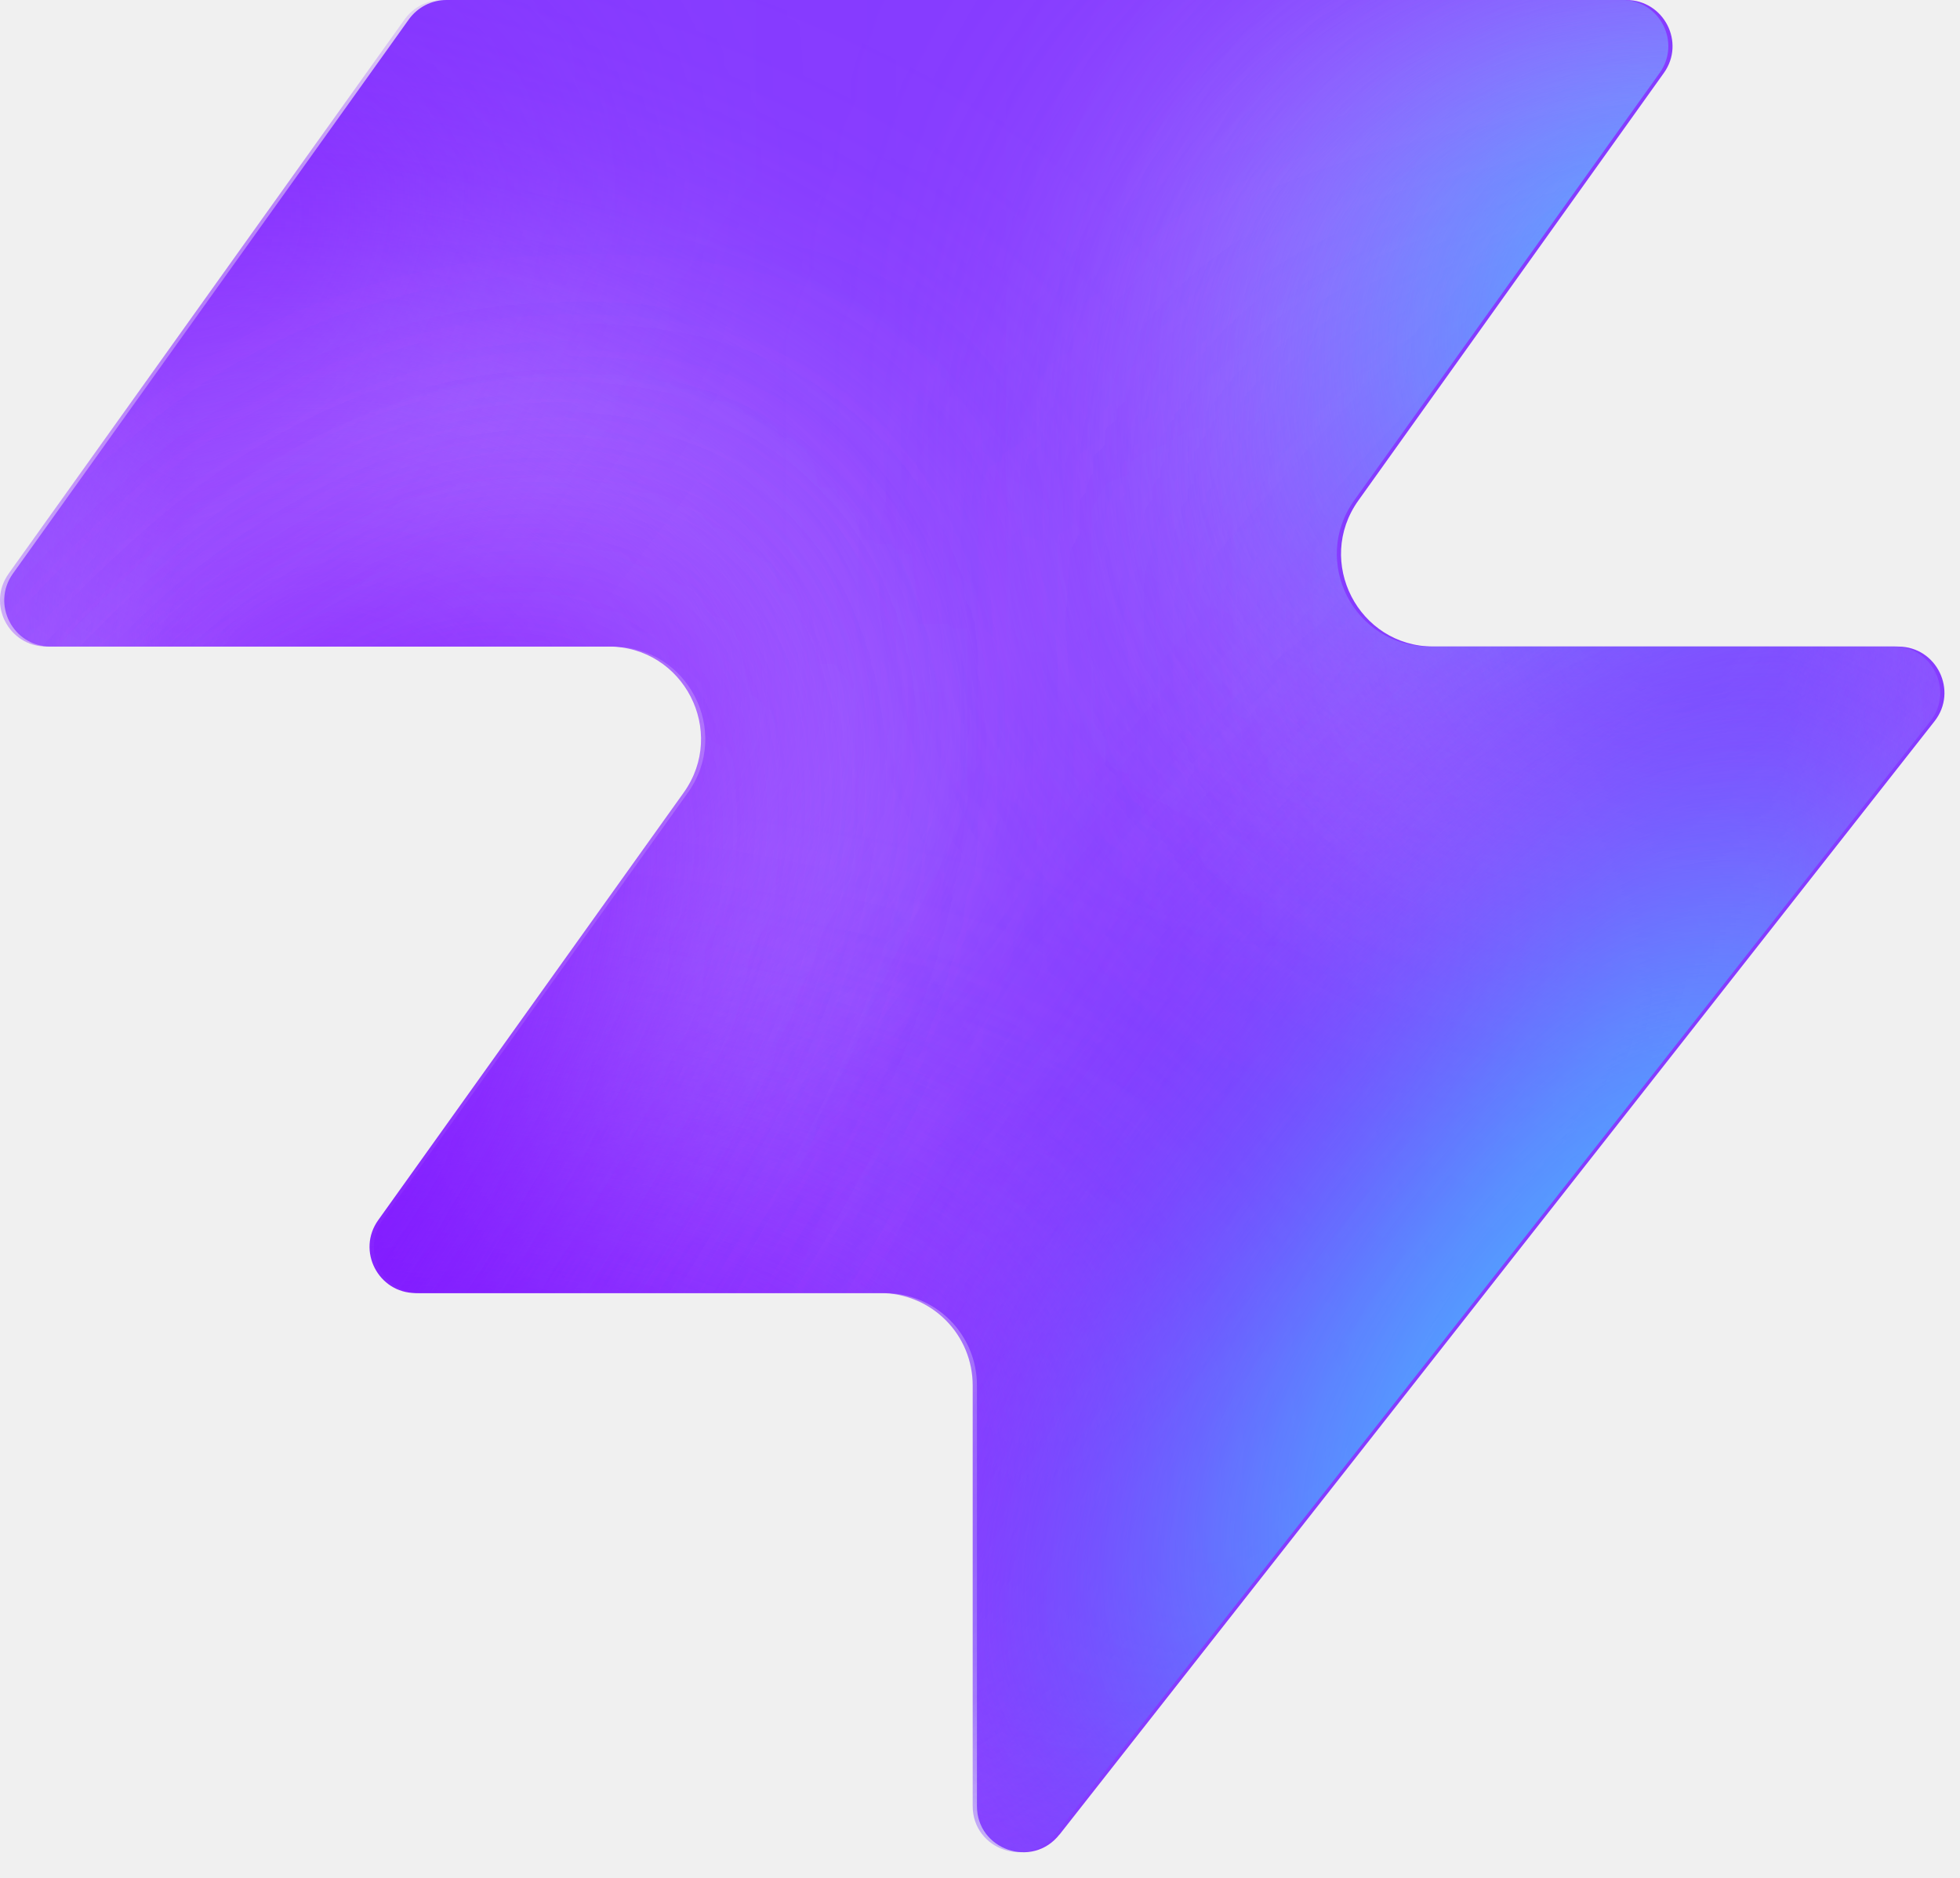
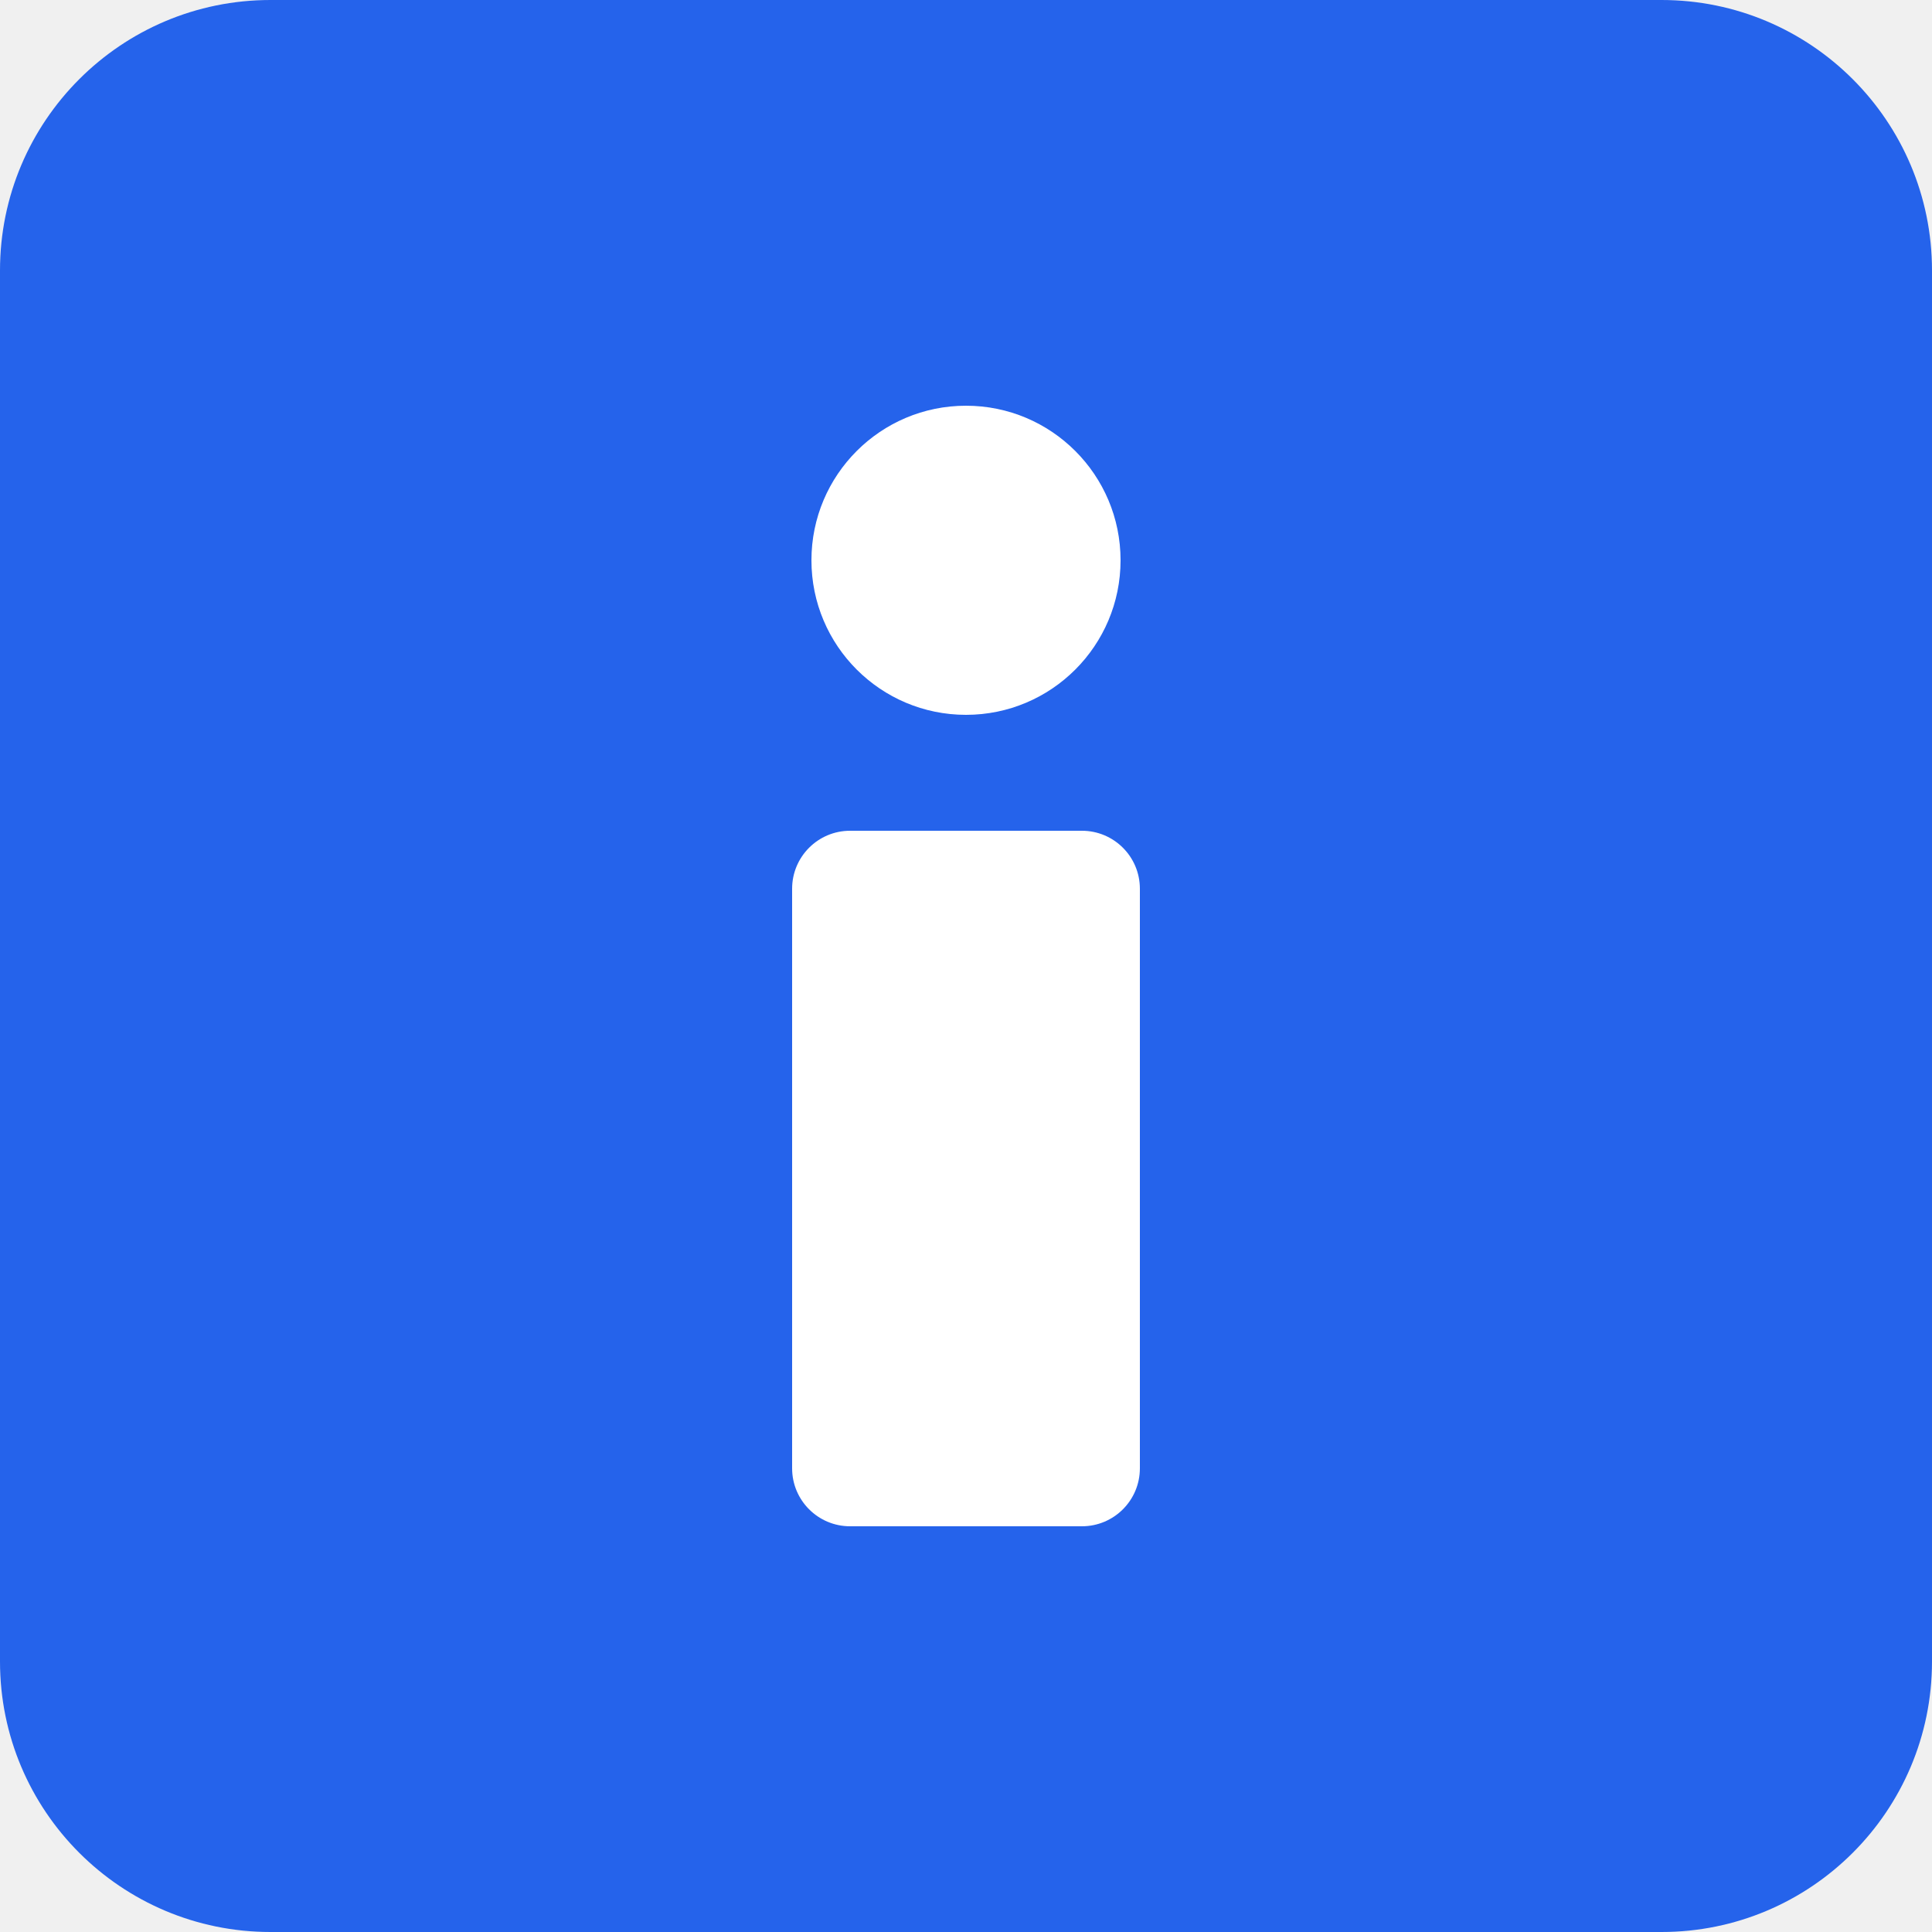
- <svg xmlns="http://www.w3.org/2000/svg" width="48" height="46" fill="none" viewBox="0 0 48 46">
-   <path fill="#863bff" d="M25.946 44.938c-.664.845-2.021.375-2.021-.698V33.937a2.26 2.26 0 0 0-2.262-2.262H10.287c-.92 0-1.456-1.04-.92-1.788l7.48-10.471c1.07-1.497 0-3.578-1.842-3.578H1.237c-.92 0-1.456-1.04-.92-1.788L10.013.474c.214-.297.556-.474.92-.474h28.894c.92 0 1.456 1.04.92 1.788l-7.48 10.471c-1.07 1.498 0 3.579 1.842 3.579h11.377c.943 0 1.473 1.088.89 1.83L25.947 44.94z" style="fill:#863bff;fill:color(display-p3 .525 .23 1);fill-opacity:1" />
-   <mask id="a" width="48" height="46" x="0" y="0" maskUnits="userSpaceOnUse" style="mask-type:alpha">
-     <path fill="#000" d="M25.842 44.938c-.664.844-2.021.375-2.021-.698V33.937a2.26 2.26 0 0 0-2.262-2.262H10.183c-.92 0-1.456-1.04-.92-1.788l7.48-10.471c1.07-1.498 0-3.579-1.842-3.579H1.133c-.92 0-1.456-1.04-.92-1.787L9.91.473c.214-.297.556-.474.92-.474h28.894c.92 0 1.456 1.04.92 1.788l-7.48 10.471c-1.07 1.498 0 3.578 1.842 3.578h11.377c.943 0 1.473 1.088.89 1.832L25.843 44.94z" style="fill:#000;fill-opacity:1" />
-   </mask>
-   <g mask="url(#a)">
-     <g filter="url(#b)">
-       <ellipse cx="5.508" cy="14.704" fill="#ede6ff" rx="5.508" ry="14.704" style="fill:#ede6ff;fill:color(display-p3 .927 .903 1);fill-opacity:1" transform="matrix(.00324 1 1 -.00324 -4.47 31.516)" />
-     </g>
-     <g filter="url(#c)">
-       <ellipse cx="10.399" cy="29.851" fill="#ede6ff" rx="10.399" ry="29.851" style="fill:#ede6ff;fill:color(display-p3 .927 .903 1);fill-opacity:1" transform="matrix(.00324 1 1 -.00324 -39.328 7.883)" />
-     </g>
-     <g filter="url(#d)">
-       <ellipse cx="5.508" cy="30.487" fill="#7e14ff" rx="5.508" ry="30.487" style="fill:#7e14ff;fill:color(display-p3 .492 .077 1);fill-opacity:1" transform="rotate(89.814 -25.913 -14.639)scale(1 -1)" />
-     </g>
-     <g filter="url(#e)">
-       <ellipse cx="5.508" cy="30.599" fill="#7e14ff" rx="5.508" ry="30.599" style="fill:#7e14ff;fill:color(display-p3 .492 .077 1);fill-opacity:1" transform="rotate(89.814 -32.644 -3.334)scale(1 -1)" />
-     </g>
-     <g filter="url(#f)">
-       <ellipse cx="5.508" cy="30.599" fill="#7e14ff" rx="5.508" ry="30.599" style="fill:#7e14ff;fill:color(display-p3 .492 .077 1);fill-opacity:1" transform="matrix(.00324 1 1 -.00324 -34.34 30.47)" />
-     </g>
-     <g filter="url(#g)">
-       <ellipse cx="14.072" cy="22.078" fill="#ede6ff" rx="14.072" ry="22.078" style="fill:#ede6ff;fill:color(display-p3 .927 .903 1);fill-opacity:1" transform="rotate(93.35 24.506 48.493)scale(-1 1)" />
-     </g>
-     <g filter="url(#h)">
-       <ellipse cx="3.47" cy="21.501" fill="#7e14ff" rx="3.47" ry="21.501" style="fill:#7e14ff;fill:color(display-p3 .492 .077 1);fill-opacity:1" transform="rotate(89.009 28.708 47.59)scale(-1 1)" />
-     </g>
-     <g filter="url(#i)">
-       <ellipse cx="3.47" cy="21.501" fill="#7e14ff" rx="3.47" ry="21.501" style="fill:#7e14ff;fill:color(display-p3 .492 .077 1);fill-opacity:1" transform="rotate(89.009 28.708 47.59)scale(-1 1)" />
-     </g>
-     <g filter="url(#j)">
-       <ellipse cx=".387" cy="8.972" fill="#7e14ff" rx="4.407" ry="29.108" style="fill:#7e14ff;fill:color(display-p3 .492 .077 1);fill-opacity:1" transform="rotate(39.51 .387 8.972)" />
-     </g>
-     <g filter="url(#k)">
-       <ellipse cx="47.523" cy="-6.092" fill="#7e14ff" rx="4.407" ry="29.108" style="fill:#7e14ff;fill:color(display-p3 .492 .077 1);fill-opacity:1" transform="rotate(37.892 47.523 -6.092)" />
-     </g>
-     <g filter="url(#l)">
-       <ellipse cx="41.412" cy="6.333" fill="#47bfff" rx="5.971" ry="9.665" style="fill:#47bfff;fill:color(display-p3 .28 .748 1);fill-opacity:1" transform="rotate(37.892 41.412 6.333)" />
-     </g>
-     <g filter="url(#m)">
-       <ellipse cx="-1.879" cy="38.332" fill="#7e14ff" rx="4.407" ry="29.108" style="fill:#7e14ff;fill:color(display-p3 .492 .077 1);fill-opacity:1" transform="rotate(37.892 -1.88 38.332)" />
-     </g>
-     <g filter="url(#n)">
-       <ellipse cx="-1.879" cy="38.332" fill="#7e14ff" rx="4.407" ry="29.108" style="fill:#7e14ff;fill:color(display-p3 .492 .077 1);fill-opacity:1" transform="rotate(37.892 -1.88 38.332)" />
-     </g>
-     <g filter="url(#o)">
-       <ellipse cx="35.651" cy="29.907" fill="#7e14ff" rx="4.407" ry="29.108" style="fill:#7e14ff;fill:color(display-p3 .492 .077 1);fill-opacity:1" transform="rotate(37.892 35.651 29.907)" />
-     </g>
-     <g filter="url(#p)">
-       <ellipse cx="38.418" cy="32.4" fill="#47bfff" rx="5.971" ry="15.297" style="fill:#47bfff;fill:color(display-p3 .28 .748 1);fill-opacity:1" transform="rotate(37.892 38.418 32.4)" />
-     </g>
-   </g>
-   <defs>
-     <filter id="b" width="60.045" height="41.654" x="-19.77" y="16.149" color-interpolation-filters="sRGB" filterUnits="userSpaceOnUse">
-       <feFlood flood-opacity="0" result="BackgroundImageFix" />
-       <feBlend in="SourceGraphic" in2="BackgroundImageFix" result="shape" />
-       <feGaussianBlur result="effect1_foregroundBlur_2002_17158" stdDeviation="7.659" />
-     </filter>
-     <filter id="c" width="90.34" height="51.437" x="-54.613" y="-7.533" color-interpolation-filters="sRGB" filterUnits="userSpaceOnUse">
-       <feFlood flood-opacity="0" result="BackgroundImageFix" />
-       <feBlend in="SourceGraphic" in2="BackgroundImageFix" result="shape" />
-       <feGaussianBlur result="effect1_foregroundBlur_2002_17158" stdDeviation="7.659" />
-     </filter>
-     <filter id="d" width="79.355" height="29.4" x="-49.64" y="2.03" color-interpolation-filters="sRGB" filterUnits="userSpaceOnUse">
-       <feFlood flood-opacity="0" result="BackgroundImageFix" />
-       <feBlend in="SourceGraphic" in2="BackgroundImageFix" result="shape" />
-       <feGaussianBlur result="effect1_foregroundBlur_2002_17158" stdDeviation="4.596" />
-     </filter>
-     <filter id="e" width="79.579" height="29.4" x="-45.045" y="20.029" color-interpolation-filters="sRGB" filterUnits="userSpaceOnUse">
-       <feFlood flood-opacity="0" result="BackgroundImageFix" />
-       <feBlend in="SourceGraphic" in2="BackgroundImageFix" result="shape" />
-       <feGaussianBlur result="effect1_foregroundBlur_2002_17158" stdDeviation="4.596" />
-     </filter>
-     <filter id="f" width="79.579" height="29.4" x="-43.513" y="21.178" color-interpolation-filters="sRGB" filterUnits="userSpaceOnUse">
-       <feFlood flood-opacity="0" result="BackgroundImageFix" />
-       <feBlend in="SourceGraphic" in2="BackgroundImageFix" result="shape" />
-       <feGaussianBlur result="effect1_foregroundBlur_2002_17158" stdDeviation="4.596" />
-     </filter>
-     <filter id="g" width="74.749" height="58.852" x="15.756" y="-17.901" color-interpolation-filters="sRGB" filterUnits="userSpaceOnUse">
-       <feFlood flood-opacity="0" result="BackgroundImageFix" />
-       <feBlend in="SourceGraphic" in2="BackgroundImageFix" result="shape" />
-       <feGaussianBlur result="effect1_foregroundBlur_2002_17158" stdDeviation="7.659" />
-     </filter>
-     <filter id="h" width="61.377" height="25.362" x="23.548" y="2.284" color-interpolation-filters="sRGB" filterUnits="userSpaceOnUse">
-       <feFlood flood-opacity="0" result="BackgroundImageFix" />
-       <feBlend in="SourceGraphic" in2="BackgroundImageFix" result="shape" />
-       <feGaussianBlur result="effect1_foregroundBlur_2002_17158" stdDeviation="4.596" />
-     </filter>
-     <filter id="i" width="61.377" height="25.362" x="23.548" y="2.284" color-interpolation-filters="sRGB" filterUnits="userSpaceOnUse">
-       <feFlood flood-opacity="0" result="BackgroundImageFix" />
-       <feBlend in="SourceGraphic" in2="BackgroundImageFix" result="shape" />
-       <feGaussianBlur result="effect1_foregroundBlur_2002_17158" stdDeviation="4.596" />
-     </filter>
-     <filter id="j" width="56.045" height="63.649" x="-27.636" y="-22.853" color-interpolation-filters="sRGB" filterUnits="userSpaceOnUse">
-       <feFlood flood-opacity="0" result="BackgroundImageFix" />
-       <feBlend in="SourceGraphic" in2="BackgroundImageFix" result="shape" />
-       <feGaussianBlur result="effect1_foregroundBlur_2002_17158" stdDeviation="4.596" />
-     </filter>
-     <filter id="k" width="54.814" height="64.646" x="20.116" y="-38.415" color-interpolation-filters="sRGB" filterUnits="userSpaceOnUse">
-       <feFlood flood-opacity="0" result="BackgroundImageFix" />
-       <feBlend in="SourceGraphic" in2="BackgroundImageFix" result="shape" />
-       <feGaussianBlur result="effect1_foregroundBlur_2002_17158" stdDeviation="4.596" />
-     </filter>
-     <filter id="l" width="33.541" height="35.313" x="24.641" y="-11.323" color-interpolation-filters="sRGB" filterUnits="userSpaceOnUse">
-       <feFlood flood-opacity="0" result="BackgroundImageFix" />
-       <feBlend in="SourceGraphic" in2="BackgroundImageFix" result="shape" />
-       <feGaussianBlur result="effect1_foregroundBlur_2002_17158" stdDeviation="4.596" />
-     </filter>
-     <filter id="m" width="54.814" height="64.646" x="-29.286" y="6.009" color-interpolation-filters="sRGB" filterUnits="userSpaceOnUse">
-       <feFlood flood-opacity="0" result="BackgroundImageFix" />
-       <feBlend in="SourceGraphic" in2="BackgroundImageFix" result="shape" />
-       <feGaussianBlur result="effect1_foregroundBlur_2002_17158" stdDeviation="4.596" />
-     </filter>
-     <filter id="n" width="54.814" height="64.646" x="-29.286" y="6.009" color-interpolation-filters="sRGB" filterUnits="userSpaceOnUse">
-       <feFlood flood-opacity="0" result="BackgroundImageFix" />
-       <feBlend in="SourceGraphic" in2="BackgroundImageFix" result="shape" />
-       <feGaussianBlur result="effect1_foregroundBlur_2002_17158" stdDeviation="4.596" />
-     </filter>
-     <filter id="o" width="54.814" height="64.646" x="8.244" y="-2.416" color-interpolation-filters="sRGB" filterUnits="userSpaceOnUse">
-       <feFlood flood-opacity="0" result="BackgroundImageFix" />
-       <feBlend in="SourceGraphic" in2="BackgroundImageFix" result="shape" />
-       <feGaussianBlur result="effect1_foregroundBlur_2002_17158" stdDeviation="4.596" />
-     </filter>
-     <filter id="p" width="39.409" height="43.623" x="18.713" y="10.588" color-interpolation-filters="sRGB" filterUnits="userSpaceOnUse">
-       <feFlood flood-opacity="0" result="BackgroundImageFix" />
-       <feBlend in="SourceGraphic" in2="BackgroundImageFix" result="shape" />
-       <feGaussianBlur result="effect1_foregroundBlur_2002_17158" stdDeviation="4.596" />
-     </filter>
-   </defs>
+ <svg xmlns="http://www.w3.org/2000/svg" viewBox="0 0 200 200" width="200" height="200">
+   <rect width="200" height="200" rx="28" ry="28" fill="#2563EB" />
+   <ellipse cx="100" cy="58" rx="16" ry="16" fill="#ffffff" />
+   <rect x="82" y="86" width="36" height="72" rx="6" ry="6" fill="#ffffff" />
</svg>
